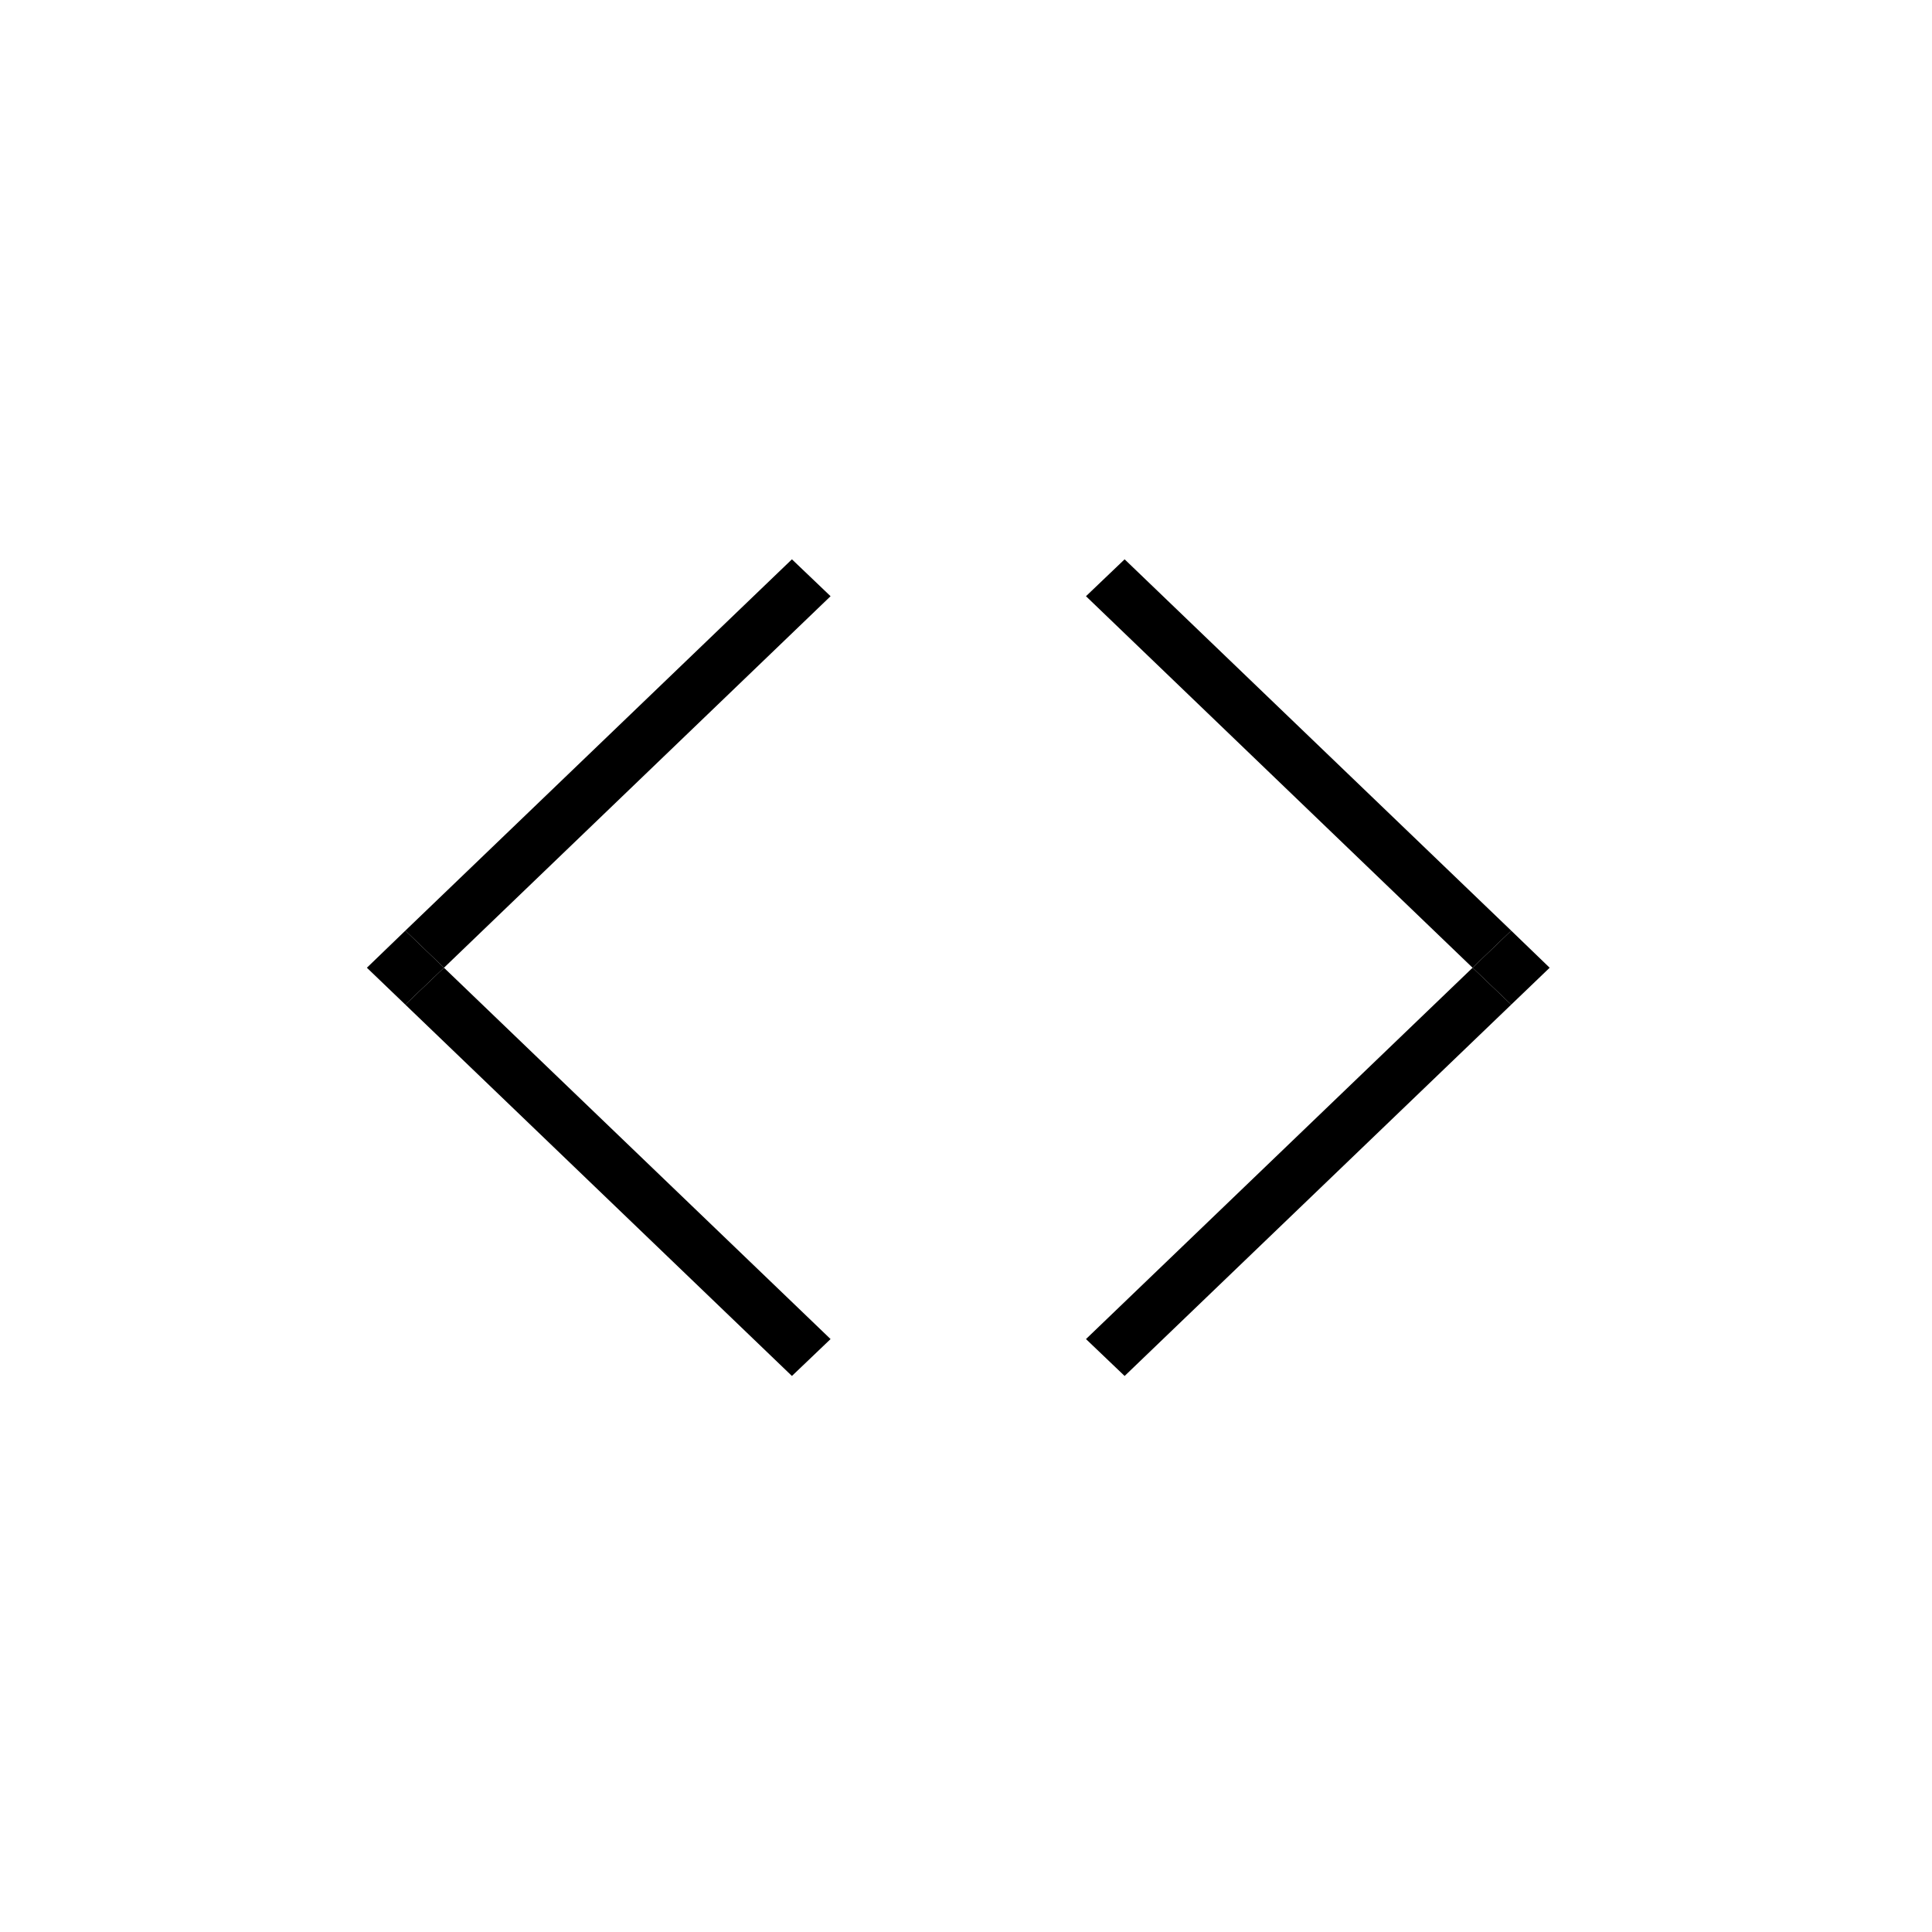
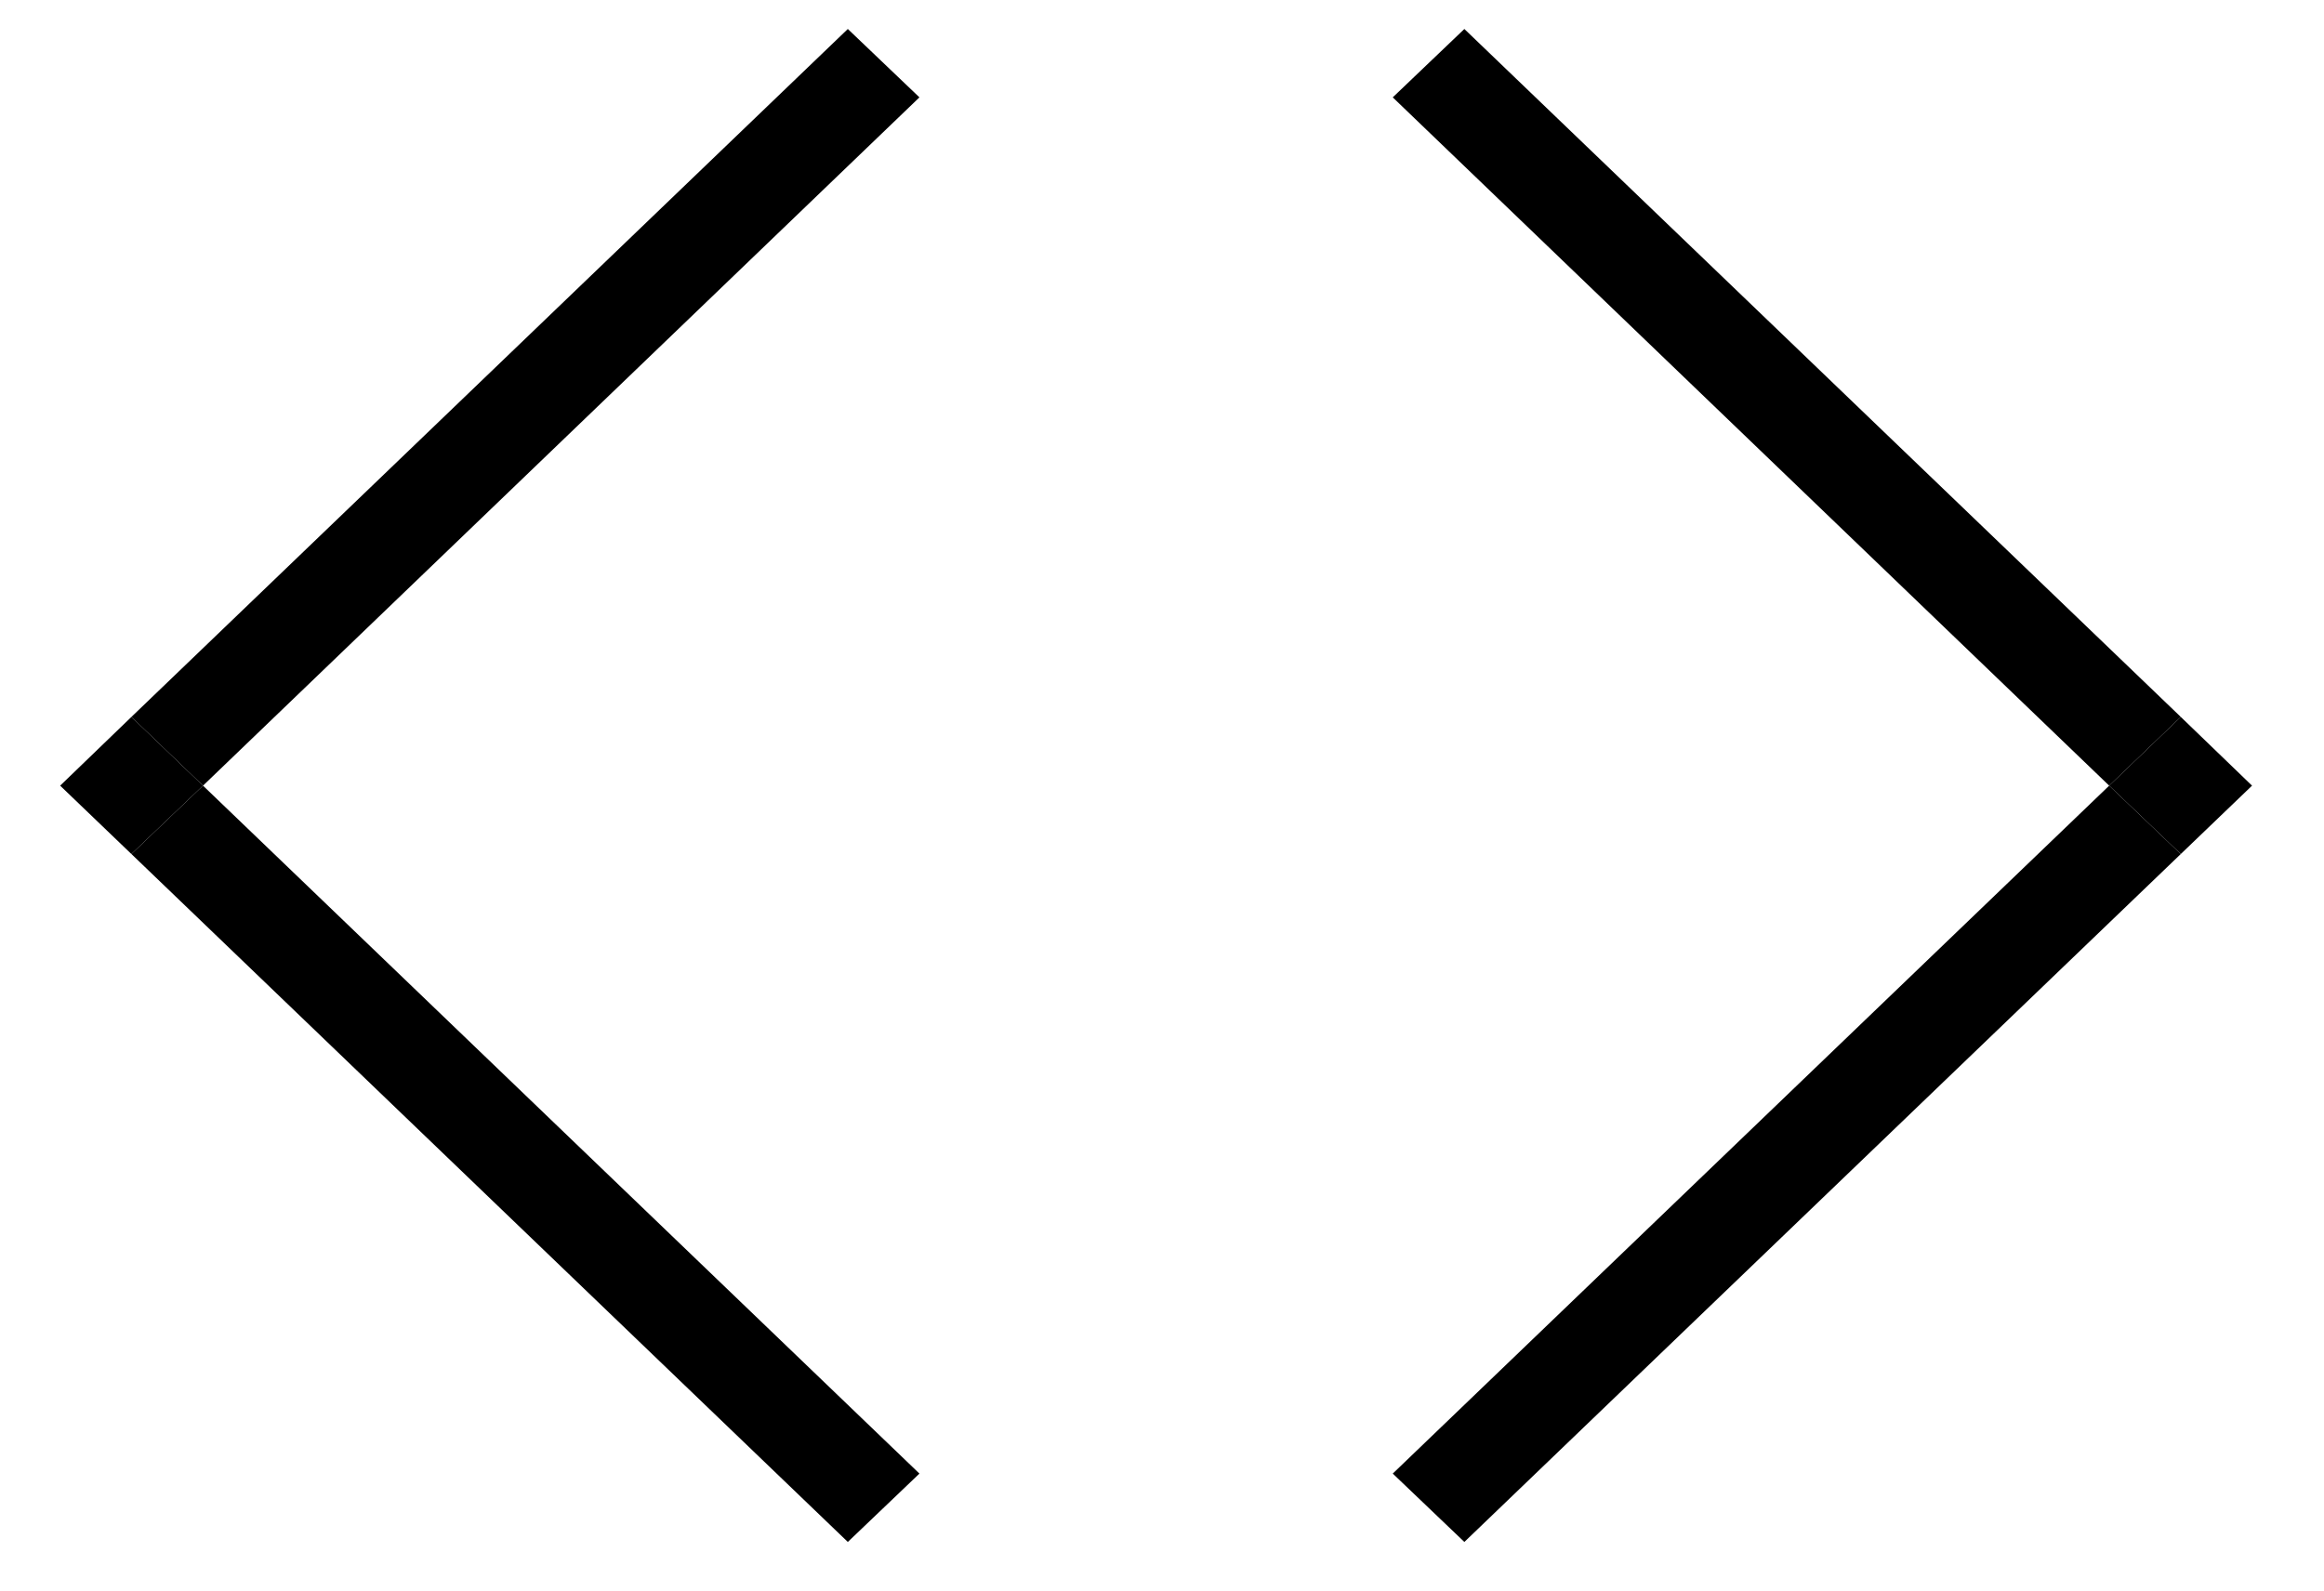
- <svg xmlns="http://www.w3.org/2000/svg" version="1.1" id="Layer_1" x="0px" y="0px" viewBox="0 0 100 100" style="enable-background:new 0 0 100 100;" xml:space="preserve">
-   <g>
-     <g>
-       <polyline points="40.99,28.95 20.98,48.17 22.98,50.09 42.99,30.86   " />
-       <polyline points="42.99,69.31 22.98,50.09 20.98,52 40.99,71.22   " />
-       <polygon points="20.98,48.17 18.99,50.09 20.98,52 22.98,50.09   " />
-     </g>
-     <g>
-       <polyline points="58.21,71.22 78.22,52 76.22,50.09 56.21,69.31   " />
-       <polyline points="56.21,30.86 76.22,50.09 78.22,48.17 58.21,28.95   " />
-       <polygon points="78.22,52 80.21,50.09 78.22,48.17 76.22,50.09   " />
-     </g>
-   </g>
+ <svg xmlns="http://www.w3.org/2000/svg" id="Layer_1" data-name="Layer 1" viewBox="0 0 64.91 44.44">
+   <polyline points="23.68 0.81 3.67 20.03 5.67 21.95 25.68 2.72" />
+   <polyline points="25.68 41.17 5.67 21.95 3.67 23.86 23.68 43.08" />
+   <polygon points="3.67 20.03 1.68 21.95 3.67 23.86 5.67 21.95 3.67 20.03" />
+   <polyline points="40.9 43.08 60.91 23.86 58.91 21.95 38.9 41.17" />
+   <polyline points="38.9 2.72 58.91 21.95 60.91 20.03 40.9 0.81" />
+   <polygon points="60.91 23.86 62.9 21.95 60.91 20.03 58.91 21.95 60.91 23.86" />
</svg>
